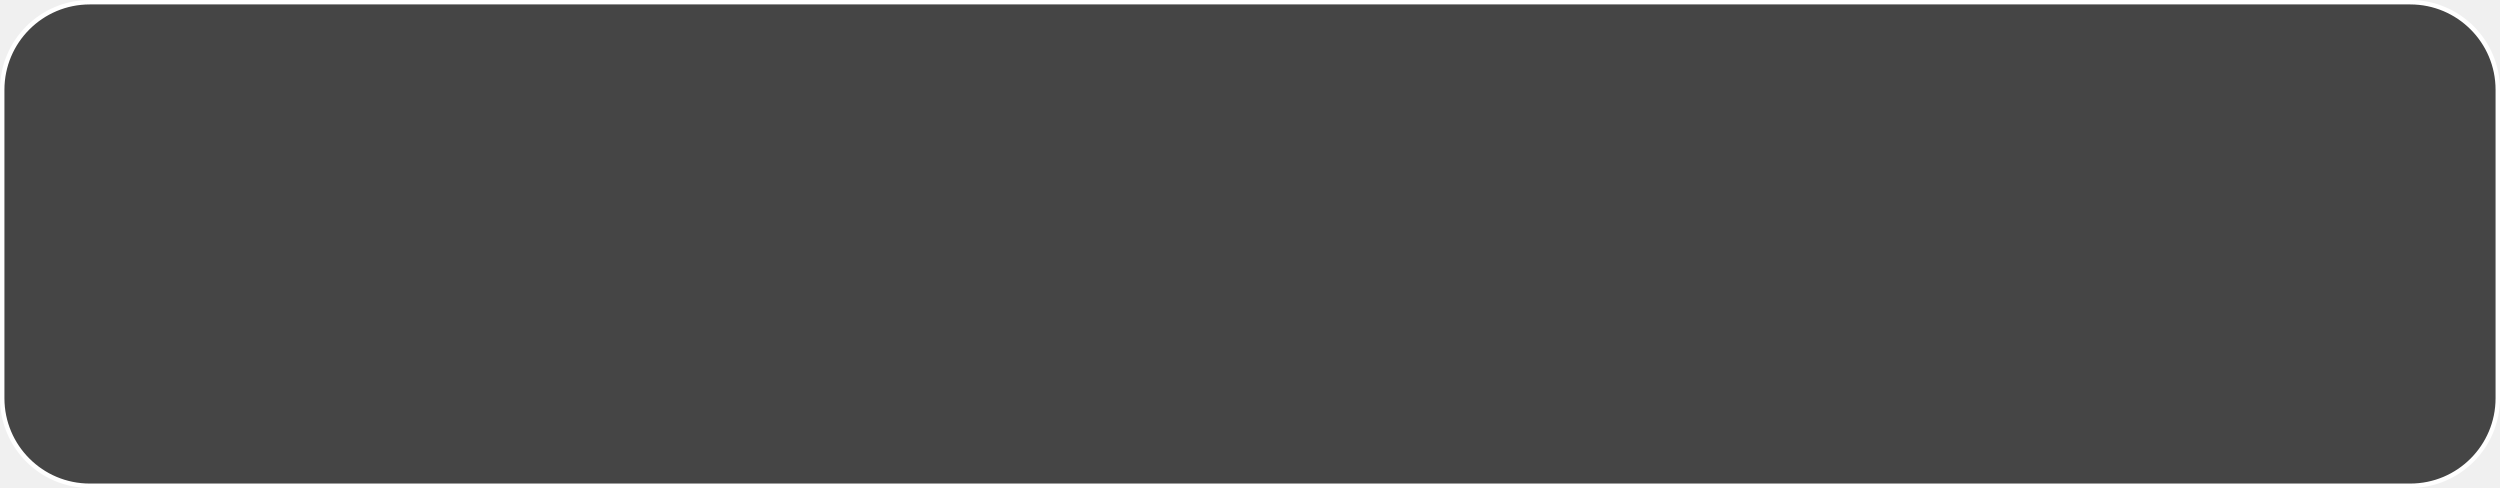
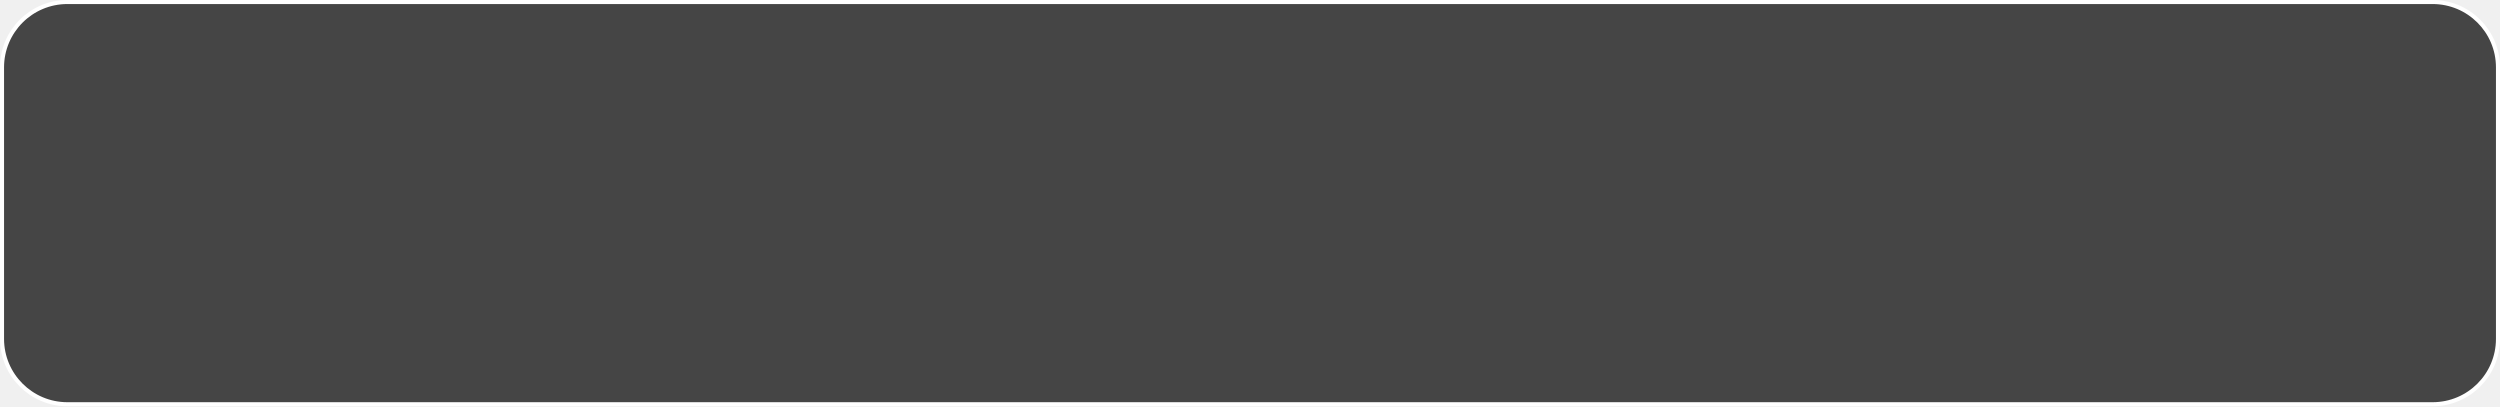
- <svg xmlns="http://www.w3.org/2000/svg" width="666" height="130" id="svg2" version="1.0">
+ <svg xmlns="http://www.w3.org/2000/svg" width="800" height="130" id="svg2" version="1.0">
  <defs id="defs4">
    <linearGradient id="linearGradient4657">
      <stop id="stop4661" offset="0" style="stop-color:#ffffff;stop-opacity:0;" />
      <stop style="stop-color:#ffffff;stop-opacity:0;" offset="0.5" id="stop4725" />
      <stop style="stop-color:#ffffff;stop-opacity:0;" offset="1" id="stop4723" />
    </linearGradient>
    <linearGradient id="linearGradient4649">
      <stop style="stop-color:#ffffff;stop-opacity:1;" offset="0" id="stop4651" />
      <stop id="stop4729" offset="0" style="stop-color:#ffffff;stop-opacity:0.961;" />
      <stop id="stop4727" offset="0" style="stop-color:#ffffff;stop-opacity:0;" />
      <stop style="stop-color:#ffffff;stop-opacity:1;" offset="1" id="stop4653" />
    </linearGradient>
  </defs>
  <g id="layer1" transform="translate(-143.043,-227.5335)">
-     <rect style="opacity:1;fill:#000000;fill-opacity:0.713;stroke:#ffffff;stroke-width:1.181;stroke-linecap:butt;stroke-linejoin:miter;stroke-miterlimit:4;stroke-dasharray:none;stroke-dashoffset:0;stroke-opacity:1" id="rect2459" width="664.819" height="128.819" x="143.633" y="228.124" ry="23.32" />
+     <rect style="opacity:1;fill:#000000;fill-opacity:0.713;stroke:#ffffff;stroke-width:1.294;stroke-linecap:butt;stroke-linejoin:miter;stroke-miterlimit:4;stroke-dasharray:none;stroke-dashoffset:0;stroke-opacity:1" id="rect2459" width="798.706" height="128.706" x="143.69" y="228.18" ry="20.917" />
  </g>
</svg>
